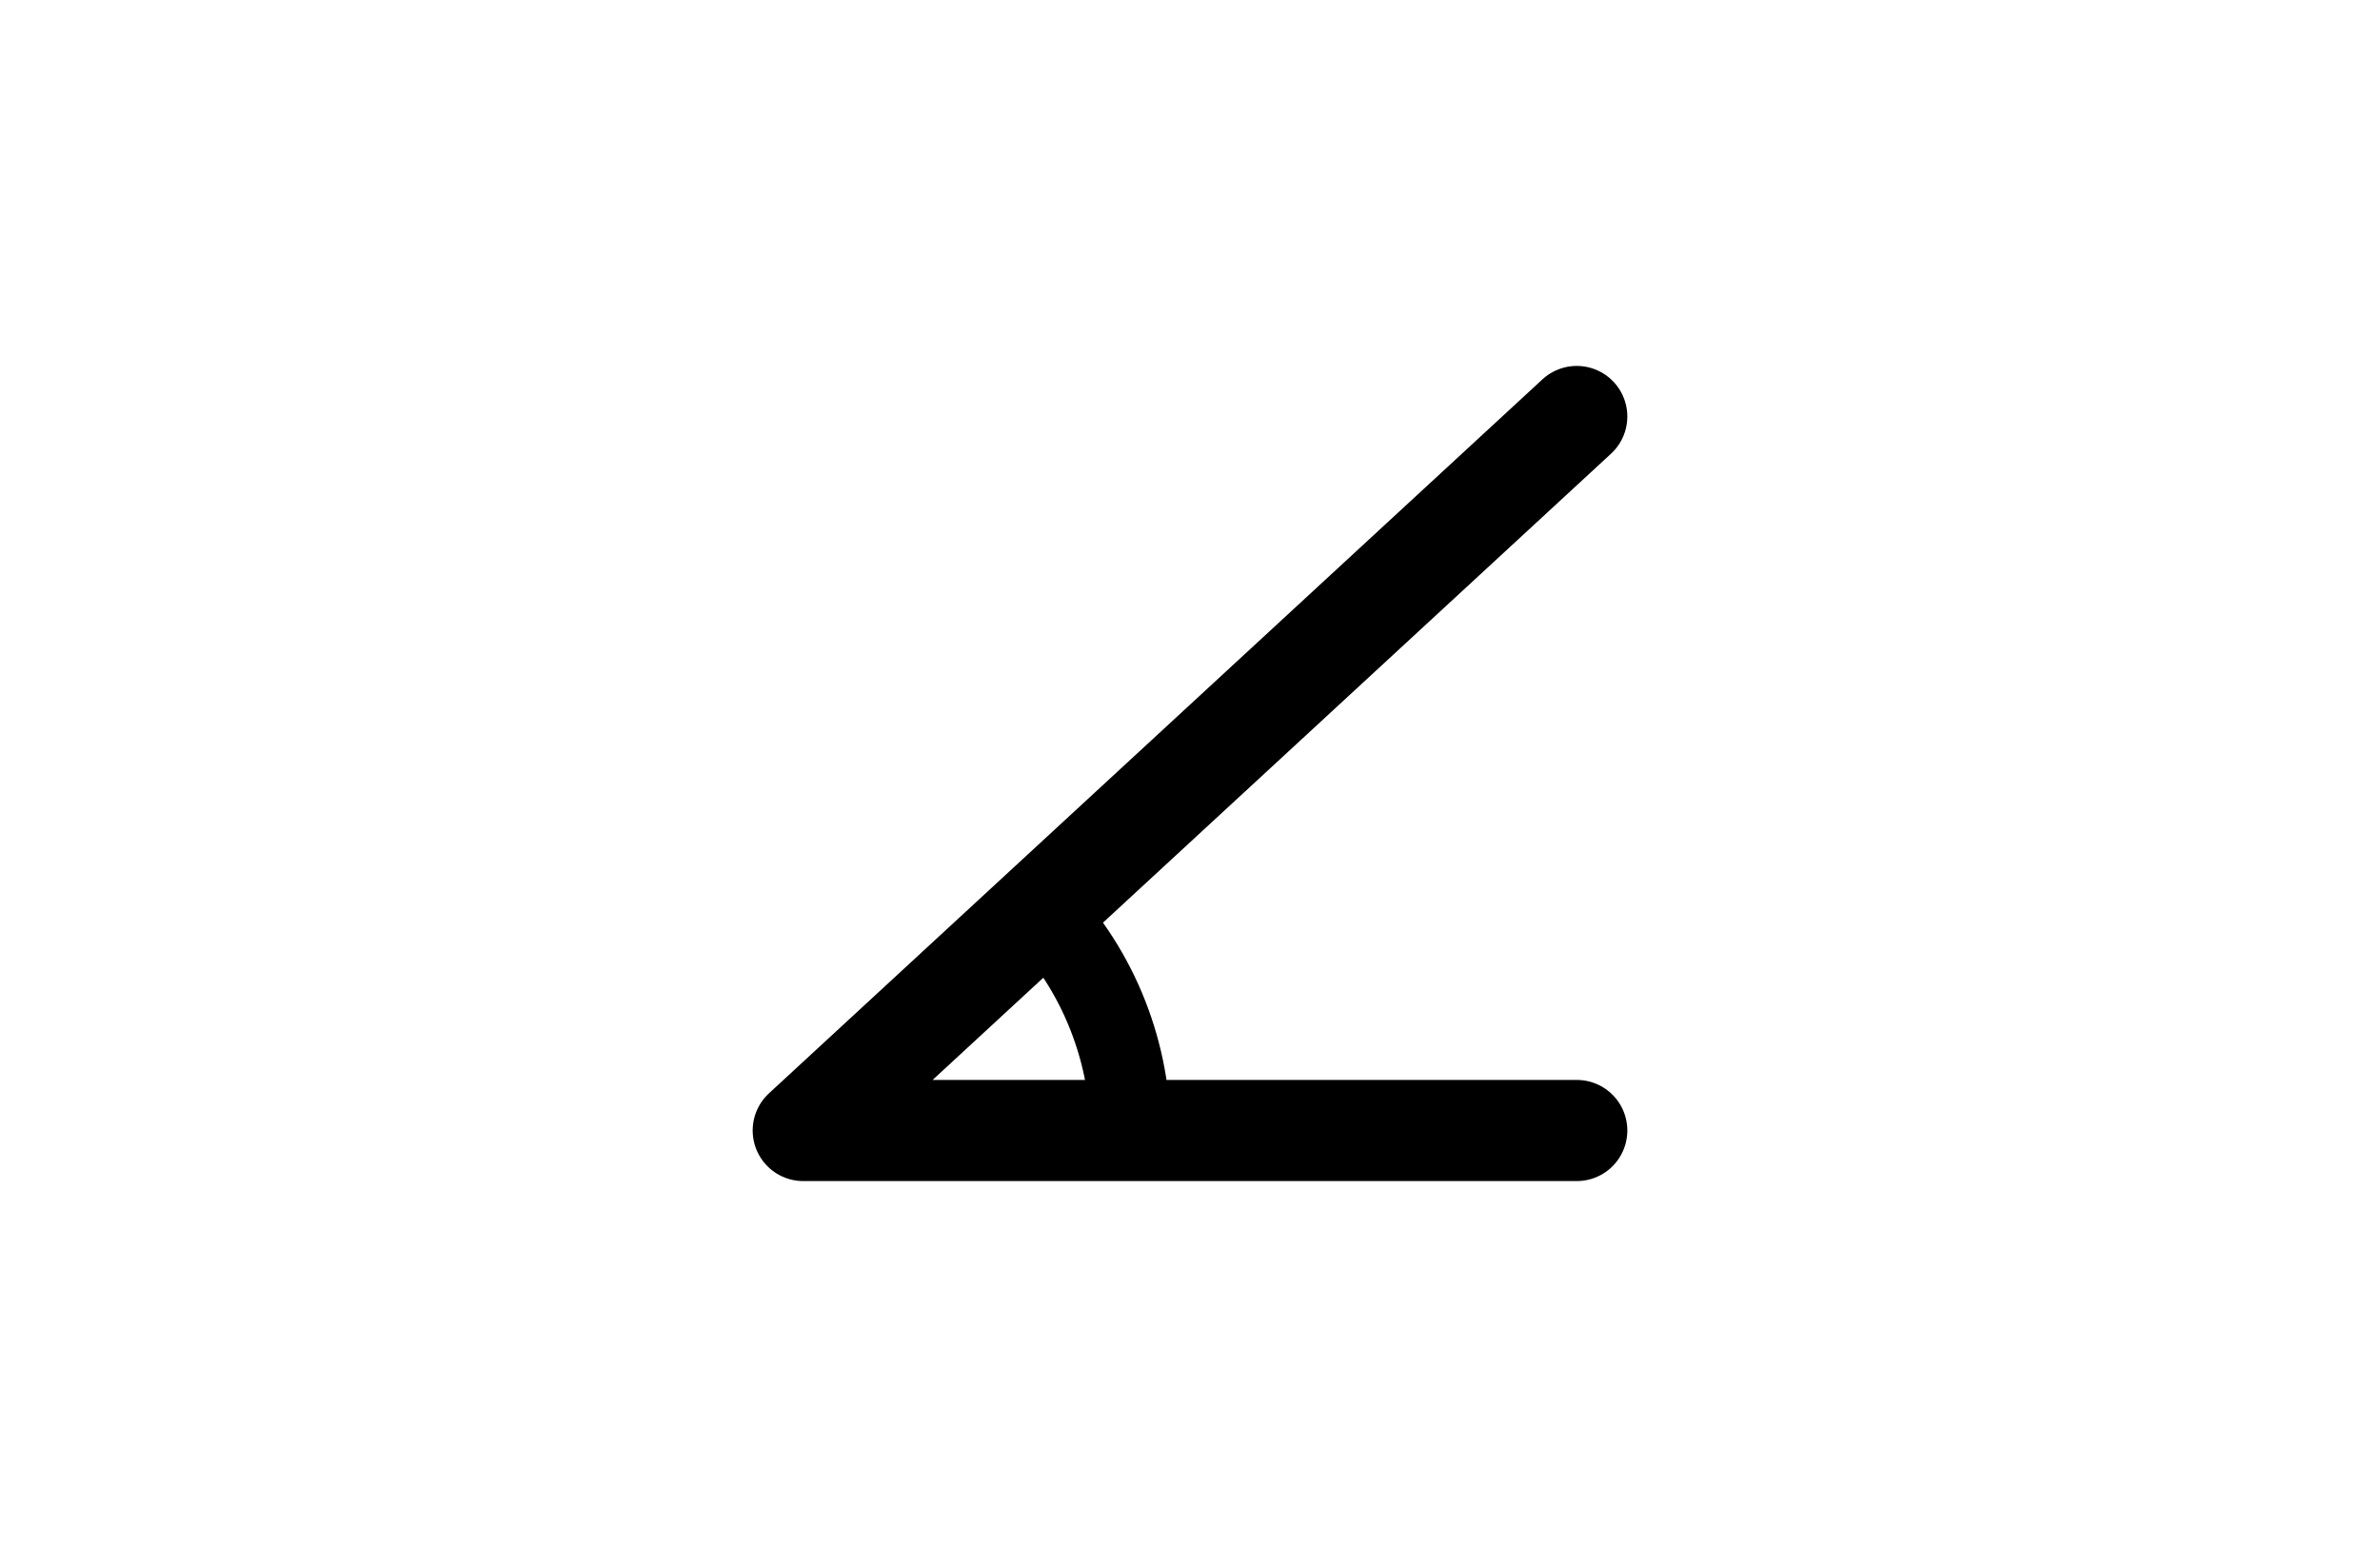
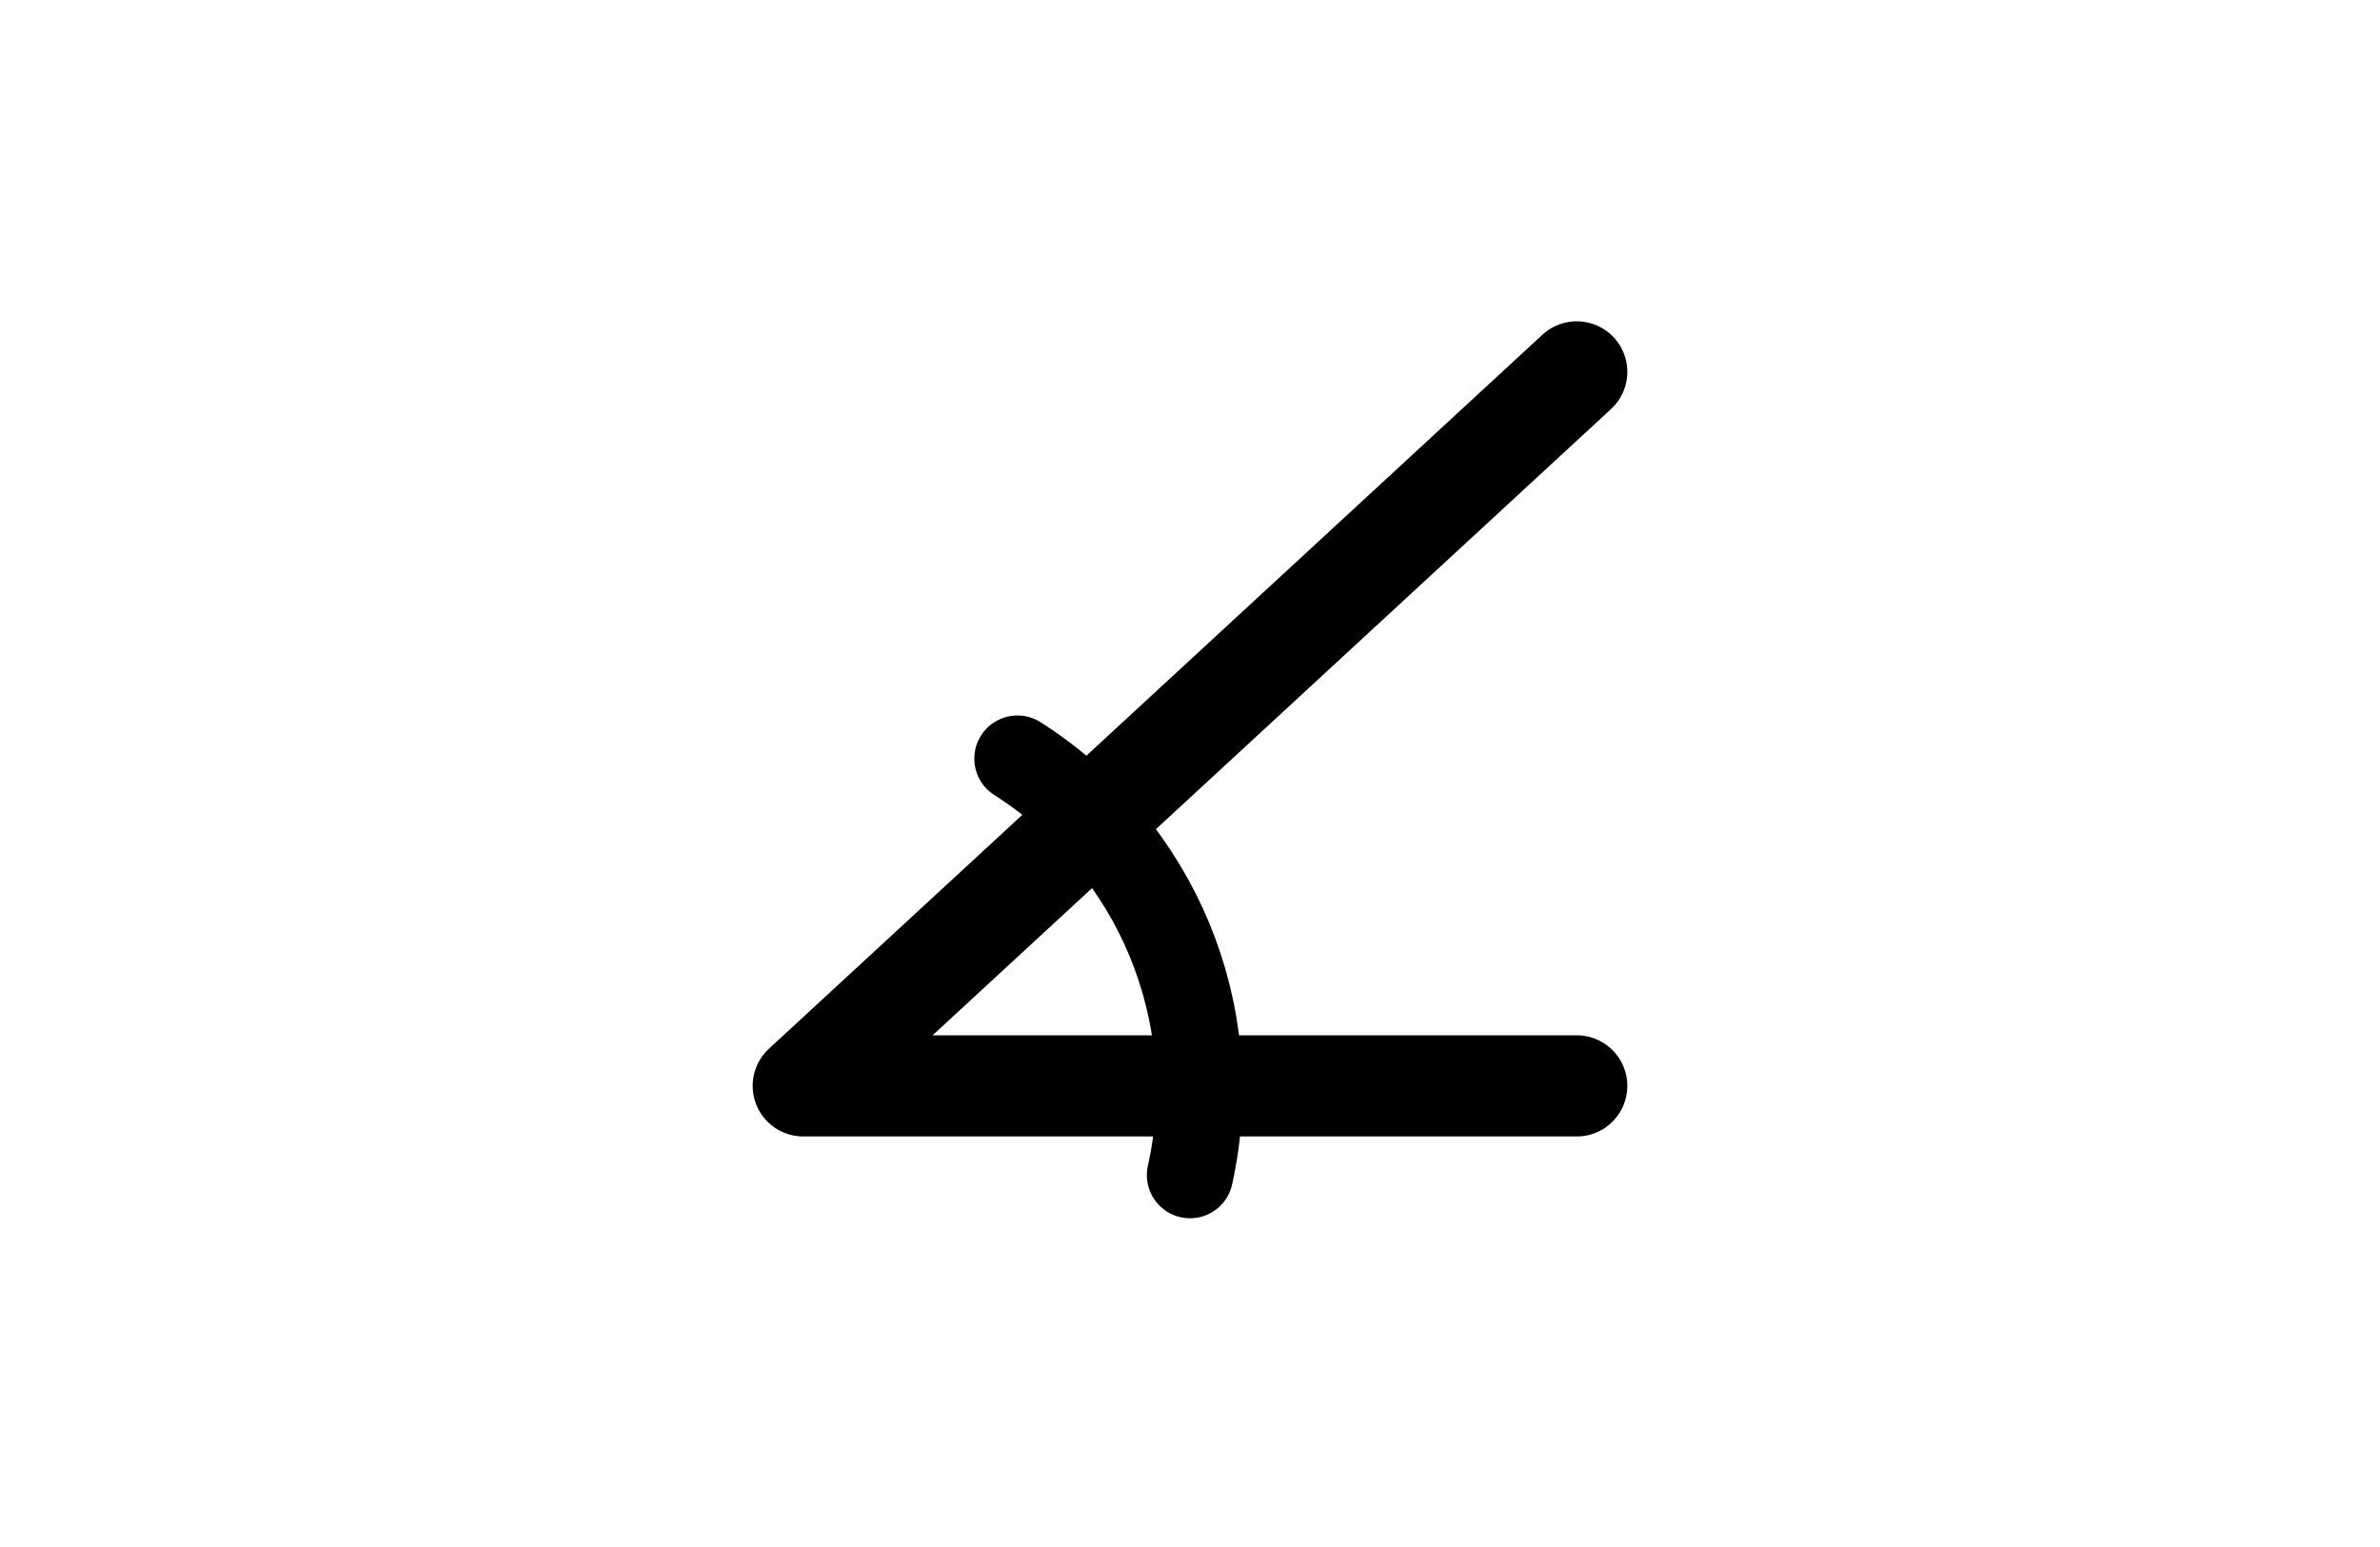
<svg xmlns="http://www.w3.org/2000/svg" width="40" height="26" viewBox="0 0 40 26" fill="none" stroke="currentColor" stroke-width="1.7" stroke-linecap="round" stroke-linejoin="round">
-   <path d="M26.5 7 L13.5 19 H26.5" />
-   <path d="M19 19 A5.5 5.5 0 0 0 17.4 15.2" stroke-width="1.35" />
+   <g transform="translate(0 -0.75)">
+     <path d="M26.5 7 L13.5 19 H26.5" />
+     <path d="M20.0 20.5 A6.6 6.6 0 0 0 17.1 13.5" stroke-width="1.45" />
+   </g>
</svg>
